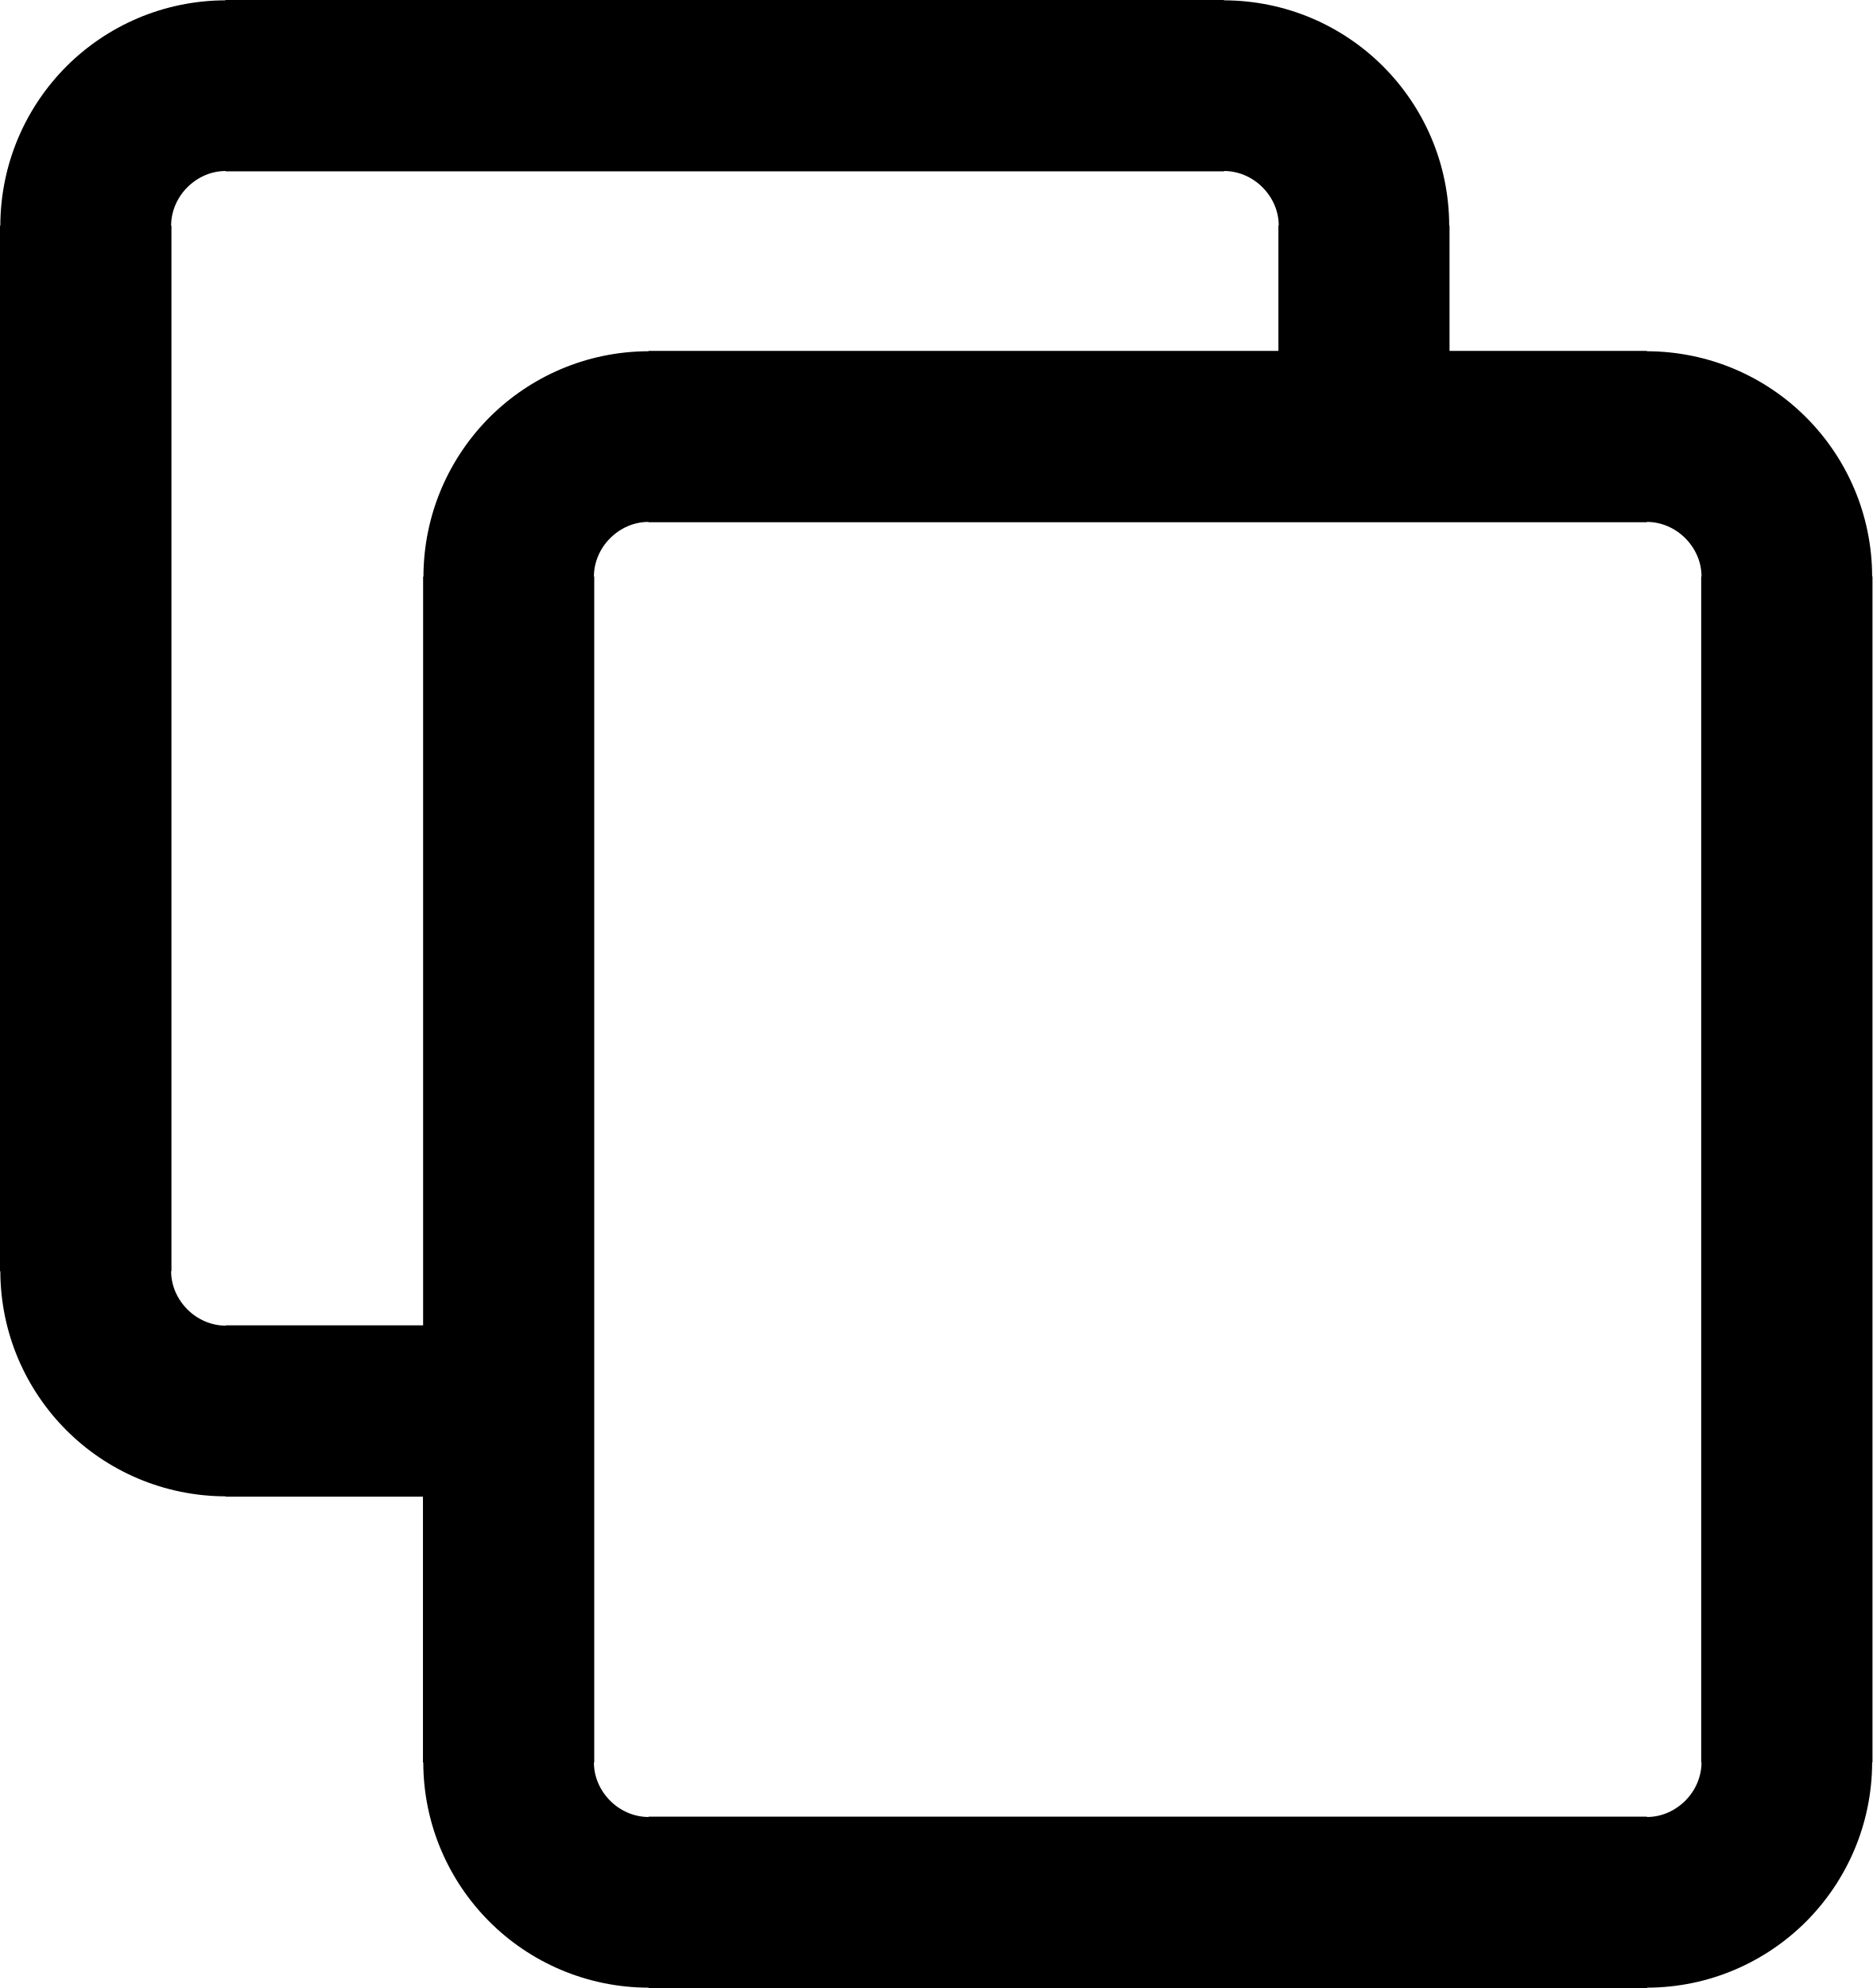
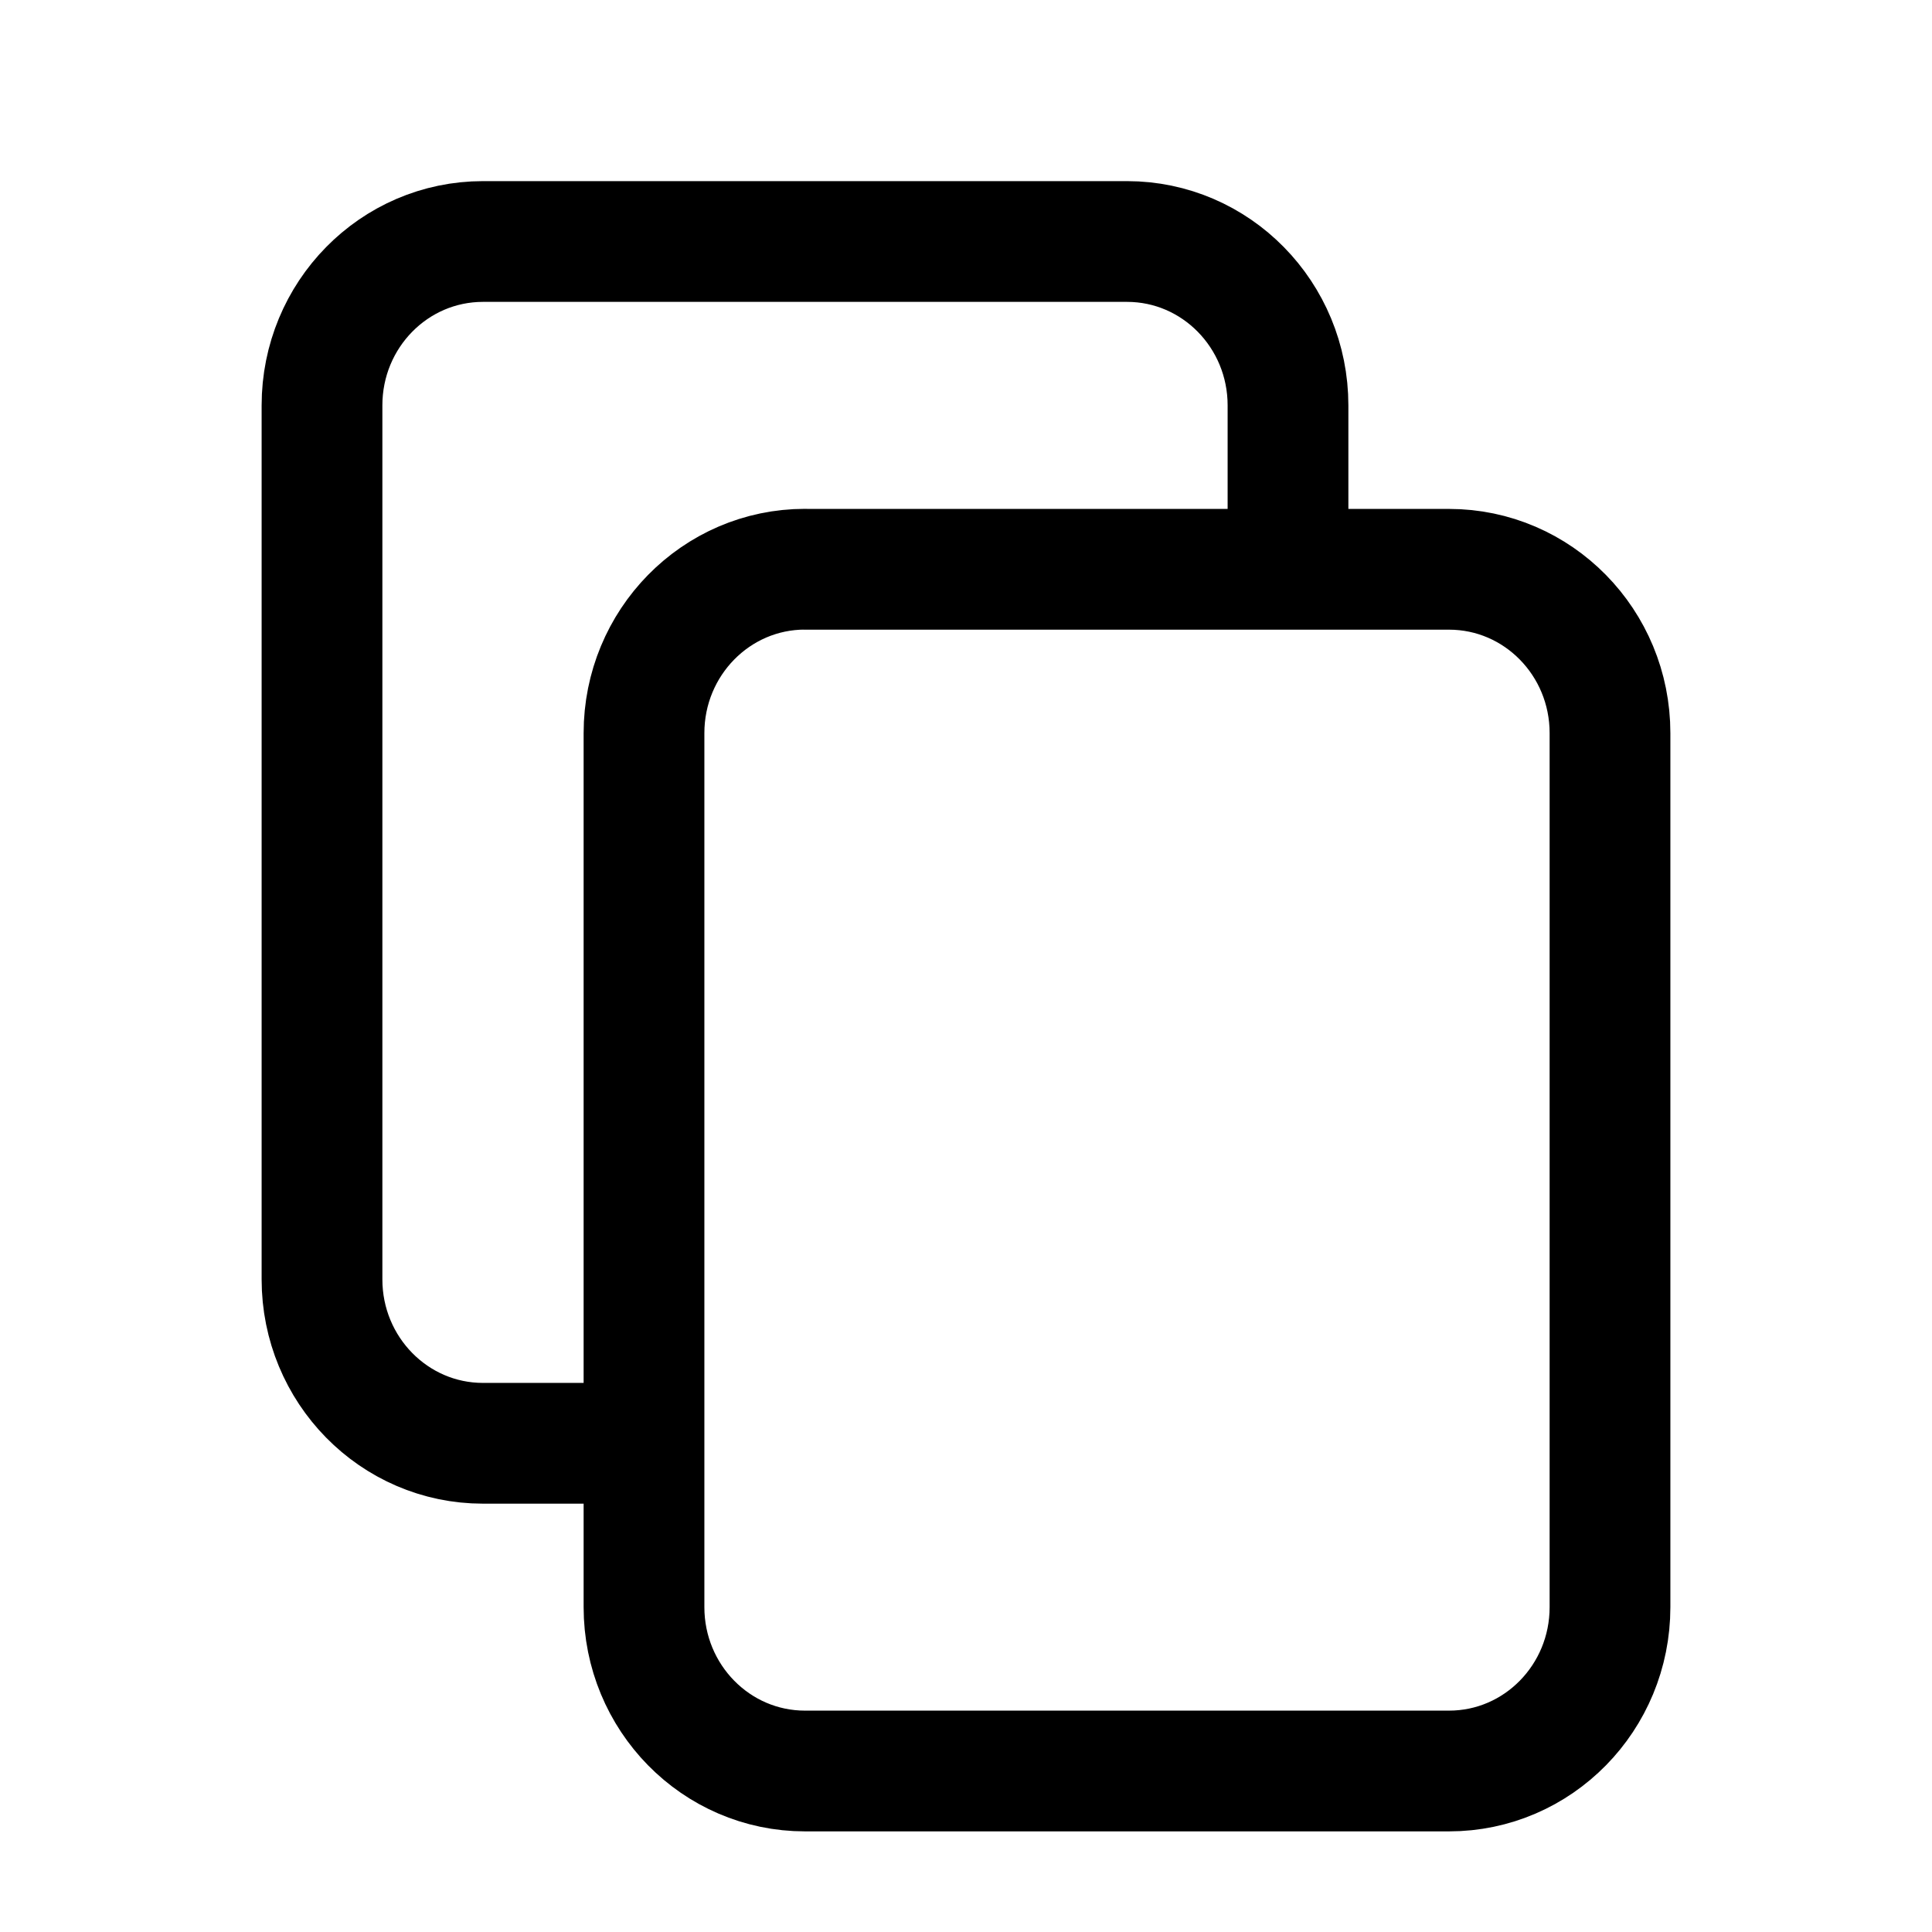
- <svg xmlns="http://www.w3.org/2000/svg" version="1.1" id="Layer_1" x="0px" y="0px" viewBox="0 0 115.77 122.88" style="enable-background:new 0 0 115.77 122.88" xml:space="preserve">
-   <style type="text/css">.st0{fill-rule:evenodd;clip-rule:evenodd;}</style>
-   <g>
-     <path class="st0" d="M89.62,13.96v7.73h12.19h0.01v0.02c3.85,0.01,7.34,1.57,9.86,4.1c2.5,2.51,4.06,5.98,4.07,9.82h0.02v0.02 v73.27v0.01h-0.02c-0.01,3.84-1.57,7.33-4.1,9.86c-2.51,2.5-5.98,4.06-9.82,4.07v0.02h-0.02h-61.7H40.1v-0.02 c-3.84-0.01-7.34-1.57-9.86-4.1c-2.5-2.51-4.06-5.98-4.07-9.82h-0.02v-0.02V92.51H13.96h-0.01v-0.02c-3.84-0.01-7.34-1.57-9.86-4.1 c-2.5-2.51-4.06-5.98-4.07-9.82H0v-0.02V13.96v-0.01h0.02c0.01-3.85,1.58-7.34,4.1-9.86c2.51-2.5,5.98-4.06,9.82-4.07V0h0.02h61.7 h0.01v0.02c3.85,0.01,7.34,1.57,9.86,4.1c2.5,2.51,4.06,5.98,4.07,9.82h0.02V13.96L89.62,13.96z M79.04,21.69v-7.73v-0.02h0.02 c0-0.91-0.39-1.75-1.01-2.37c-0.61-0.61-1.46-1-2.37-1v0.02h-0.01h-61.7h-0.02v-0.02c-0.91,0-1.75,0.39-2.37,1.01 c-0.61,0.61-1,1.46-1,2.37h0.02v0.01v64.59v0.02h-0.02c0,0.91,0.39,1.75,1.01,2.37c0.61,0.61,1.46,1,2.37,1v-0.02h0.01h12.19V35.65 v-0.01h0.02c0.01-3.85,1.58-7.34,4.1-9.86c2.51-2.5,5.98-4.06,9.82-4.07v-0.02h0.02H79.04L79.04,21.69z M105.18,108.92V35.65v-0.02 h0.02c0-0.91-0.39-1.75-1.01-2.37c-0.61-0.61-1.46-1-2.37-1v0.02h-0.01h-61.7h-0.02v-0.02c-0.91,0-1.75,0.39-2.37,1.01 c-0.61,0.61-1,1.46-1,2.37h0.02v0.01v73.27v0.02h-0.02c0,0.91,0.39,1.75,1.01,2.37c0.61,0.61,1.46,1,2.37,1v-0.02h0.01h61.7h0.02 v0.02c0.91,0,1.75-0.39,2.37-1.01c0.61-0.61,1-1.46,1-2.37h-0.02V108.92L105.18,108.92z" />
-   </g>
+ <svg xmlns="http://www.w3.org/2000/svg" viewBox="0 0 24 24" stroke="currentColor" stroke-width="1.5" stroke-linecap="round" stroke-linejoin="round" fill="none" shape-rendering="geometricPrecision" style="color:currentcolor" class="jsx-418323402">
+   <path d="M8 17.929H6c-1.105 0-2-.912-2-2.036V5.036C4 3.91 4.895 3 6 3h8c1.105 0 2 .911 2 2.036v1.866m-6 .17h8c1.105 0 2 .91 2 2.035v10.857C20 21.09 19.105 22 18 22h-8c-1.105 0-2-.911-2-2.036V9.107c0-1.124.895-2.036 2-2.036z" class="jsx-418323402" />
</svg>
